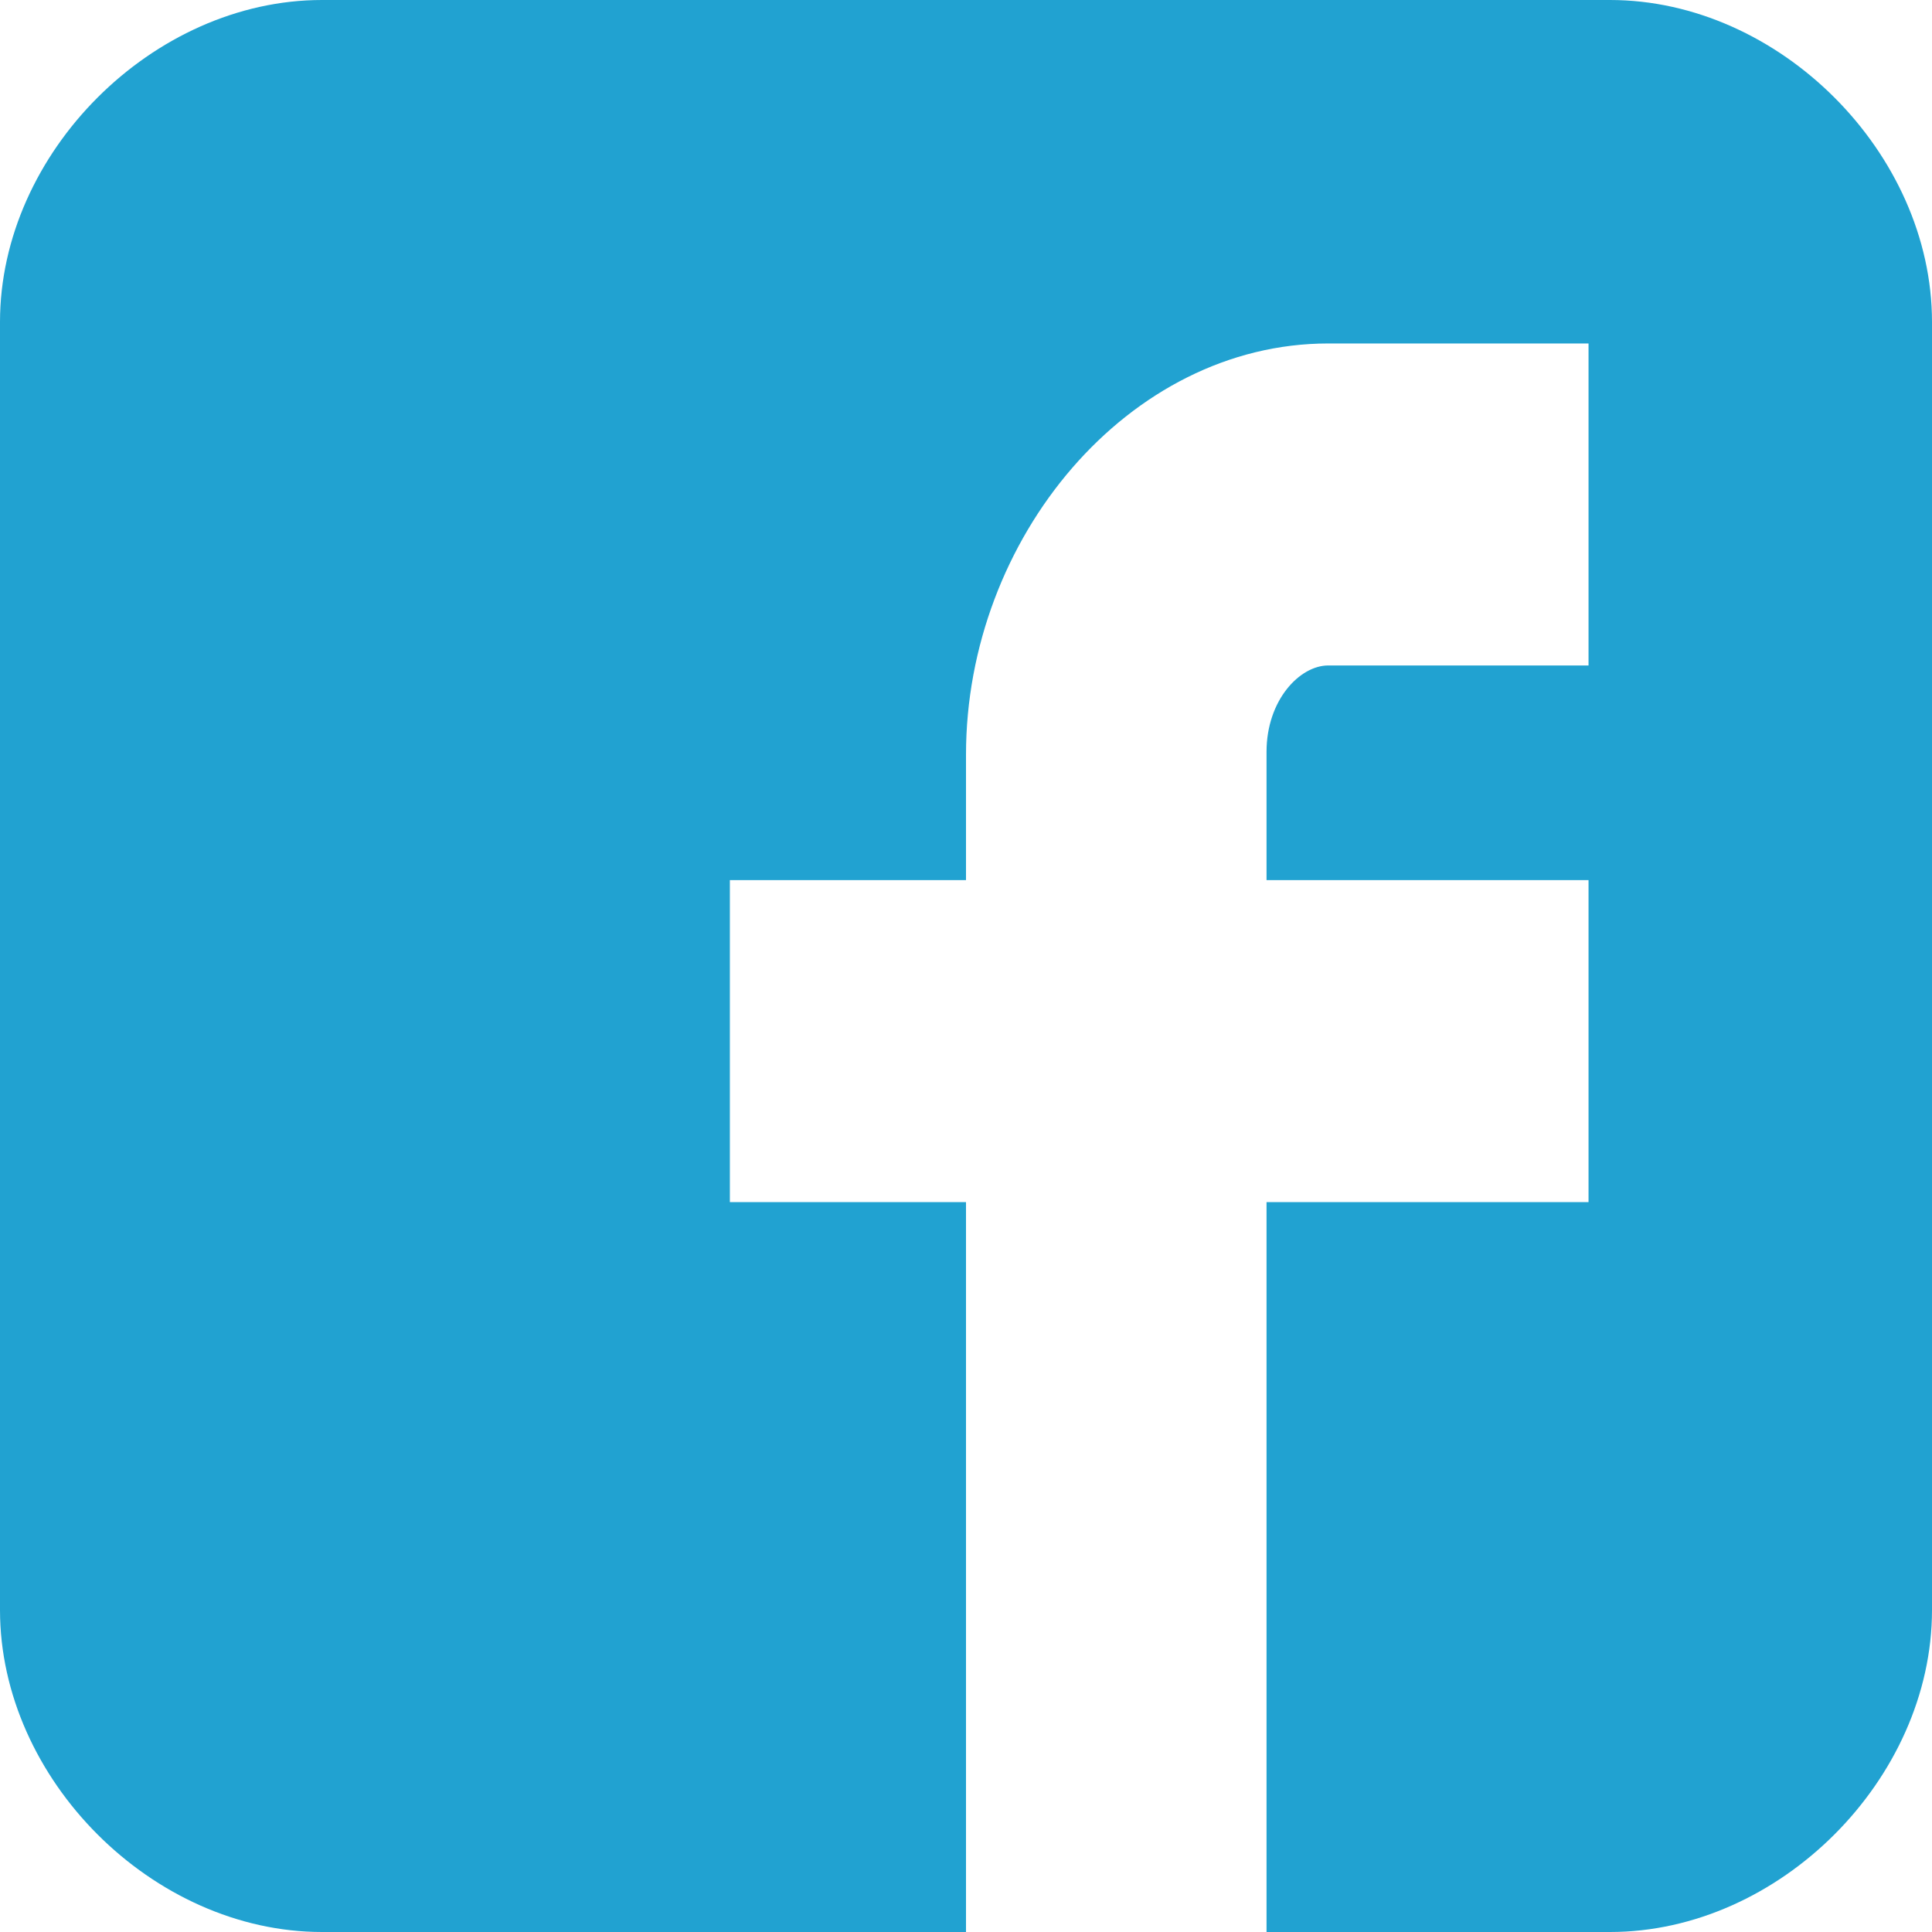
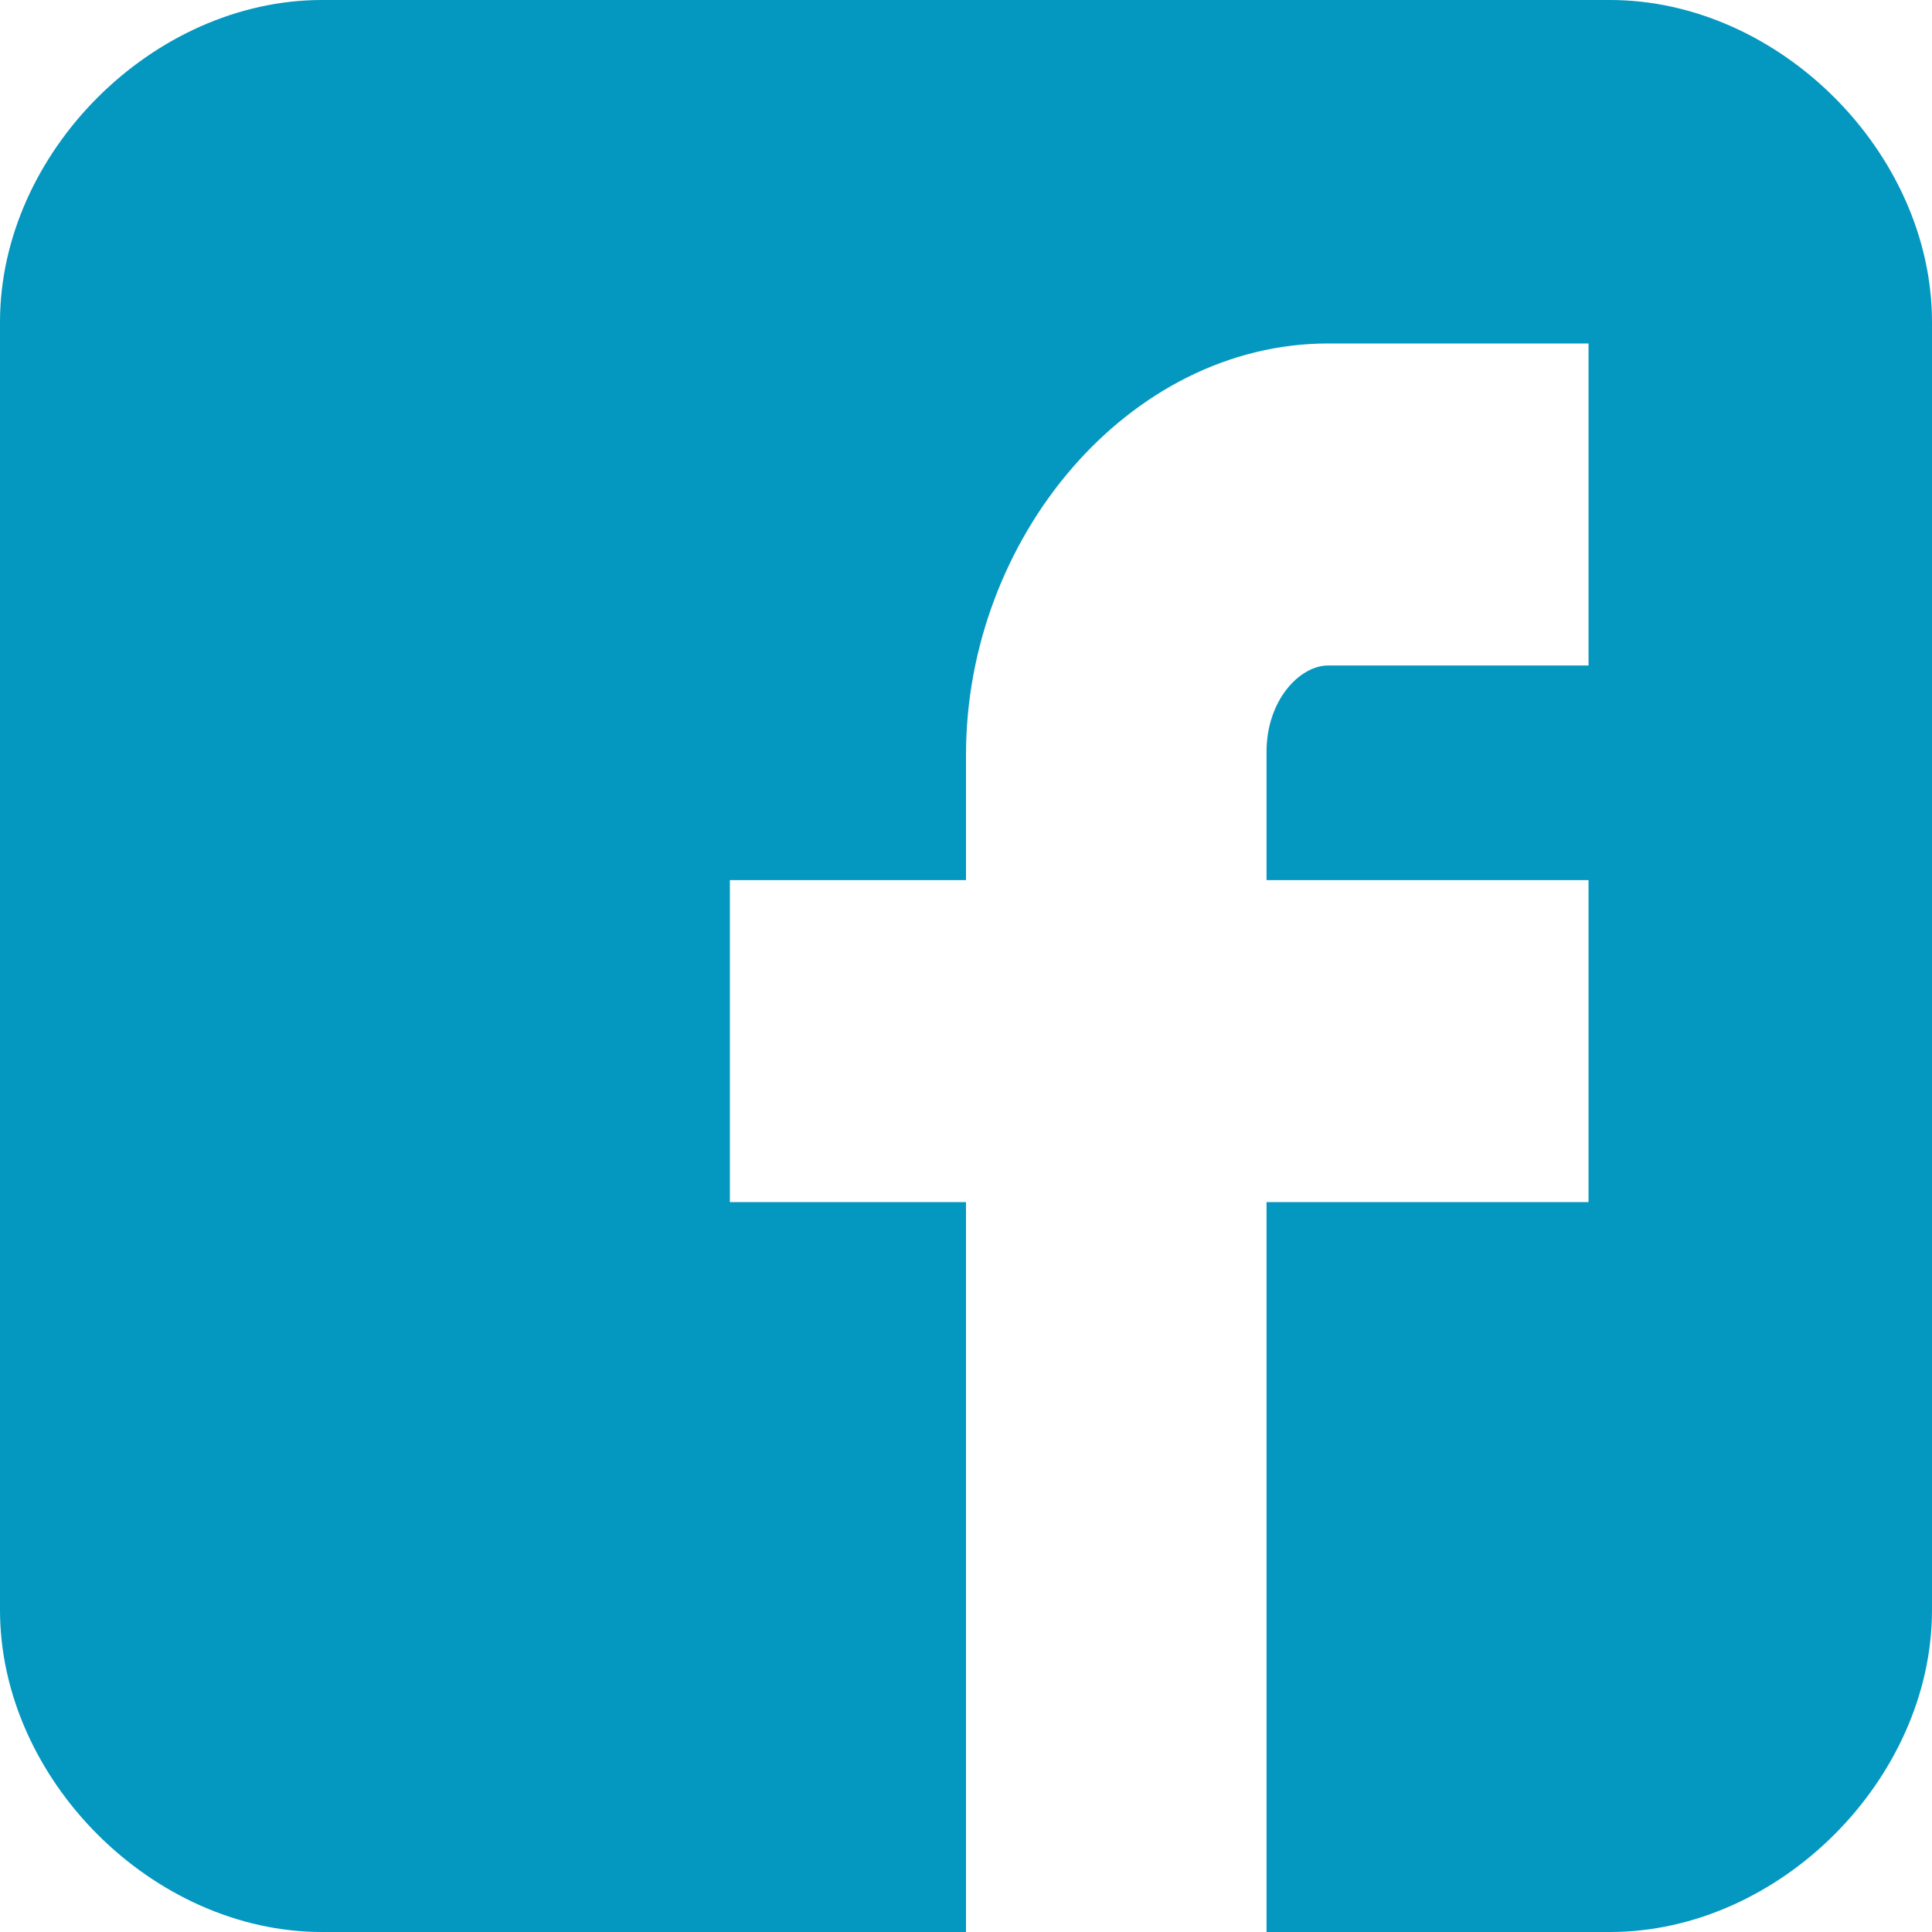
<svg xmlns="http://www.w3.org/2000/svg" version="1.1" id="Capa_1" x="0px" y="0px" width="90px" height="90px" viewBox="0 0 90 90" style="enable-background:new 0 0 90 90;" xml:space="preserve">
  <g>
-     <path style="fill:#21a2d1;" id="Facebook__x28_alt_x29_" d="M90,15.001C90,7.119,82.884,0,75,0H15C7.116,0,0,7.119,0,15.001v59.998   C0,82.881,7.116,90,15.001,90H45V56H34V41h11v-5.844C45,25.077,52.568,16,61.875,16H74v15H61.875C60.548,31,59,32.611,59,35.024V41   h15v15H59v34h16c7.884,0,15-7.119,15-15.001V15.001z" />
+     <path style="fill:#0497C0;" id="Facebook__x28_alt_x29_" d="M90,15.001C90,7.119,82.884,0,75,0H15C7.116,0,0,7.119,0,15.001v59.998   C0,82.881,7.116,90,15.001,90H45V56H34V41h11v-5.844C45,25.077,52.568,16,61.875,16H74v15H61.875C60.548,31,59,32.611,59,35.024V41   h15v15H59v34h16c7.884,0,15-7.119,15-15.001V15.001z" />
  </g>
</svg>
